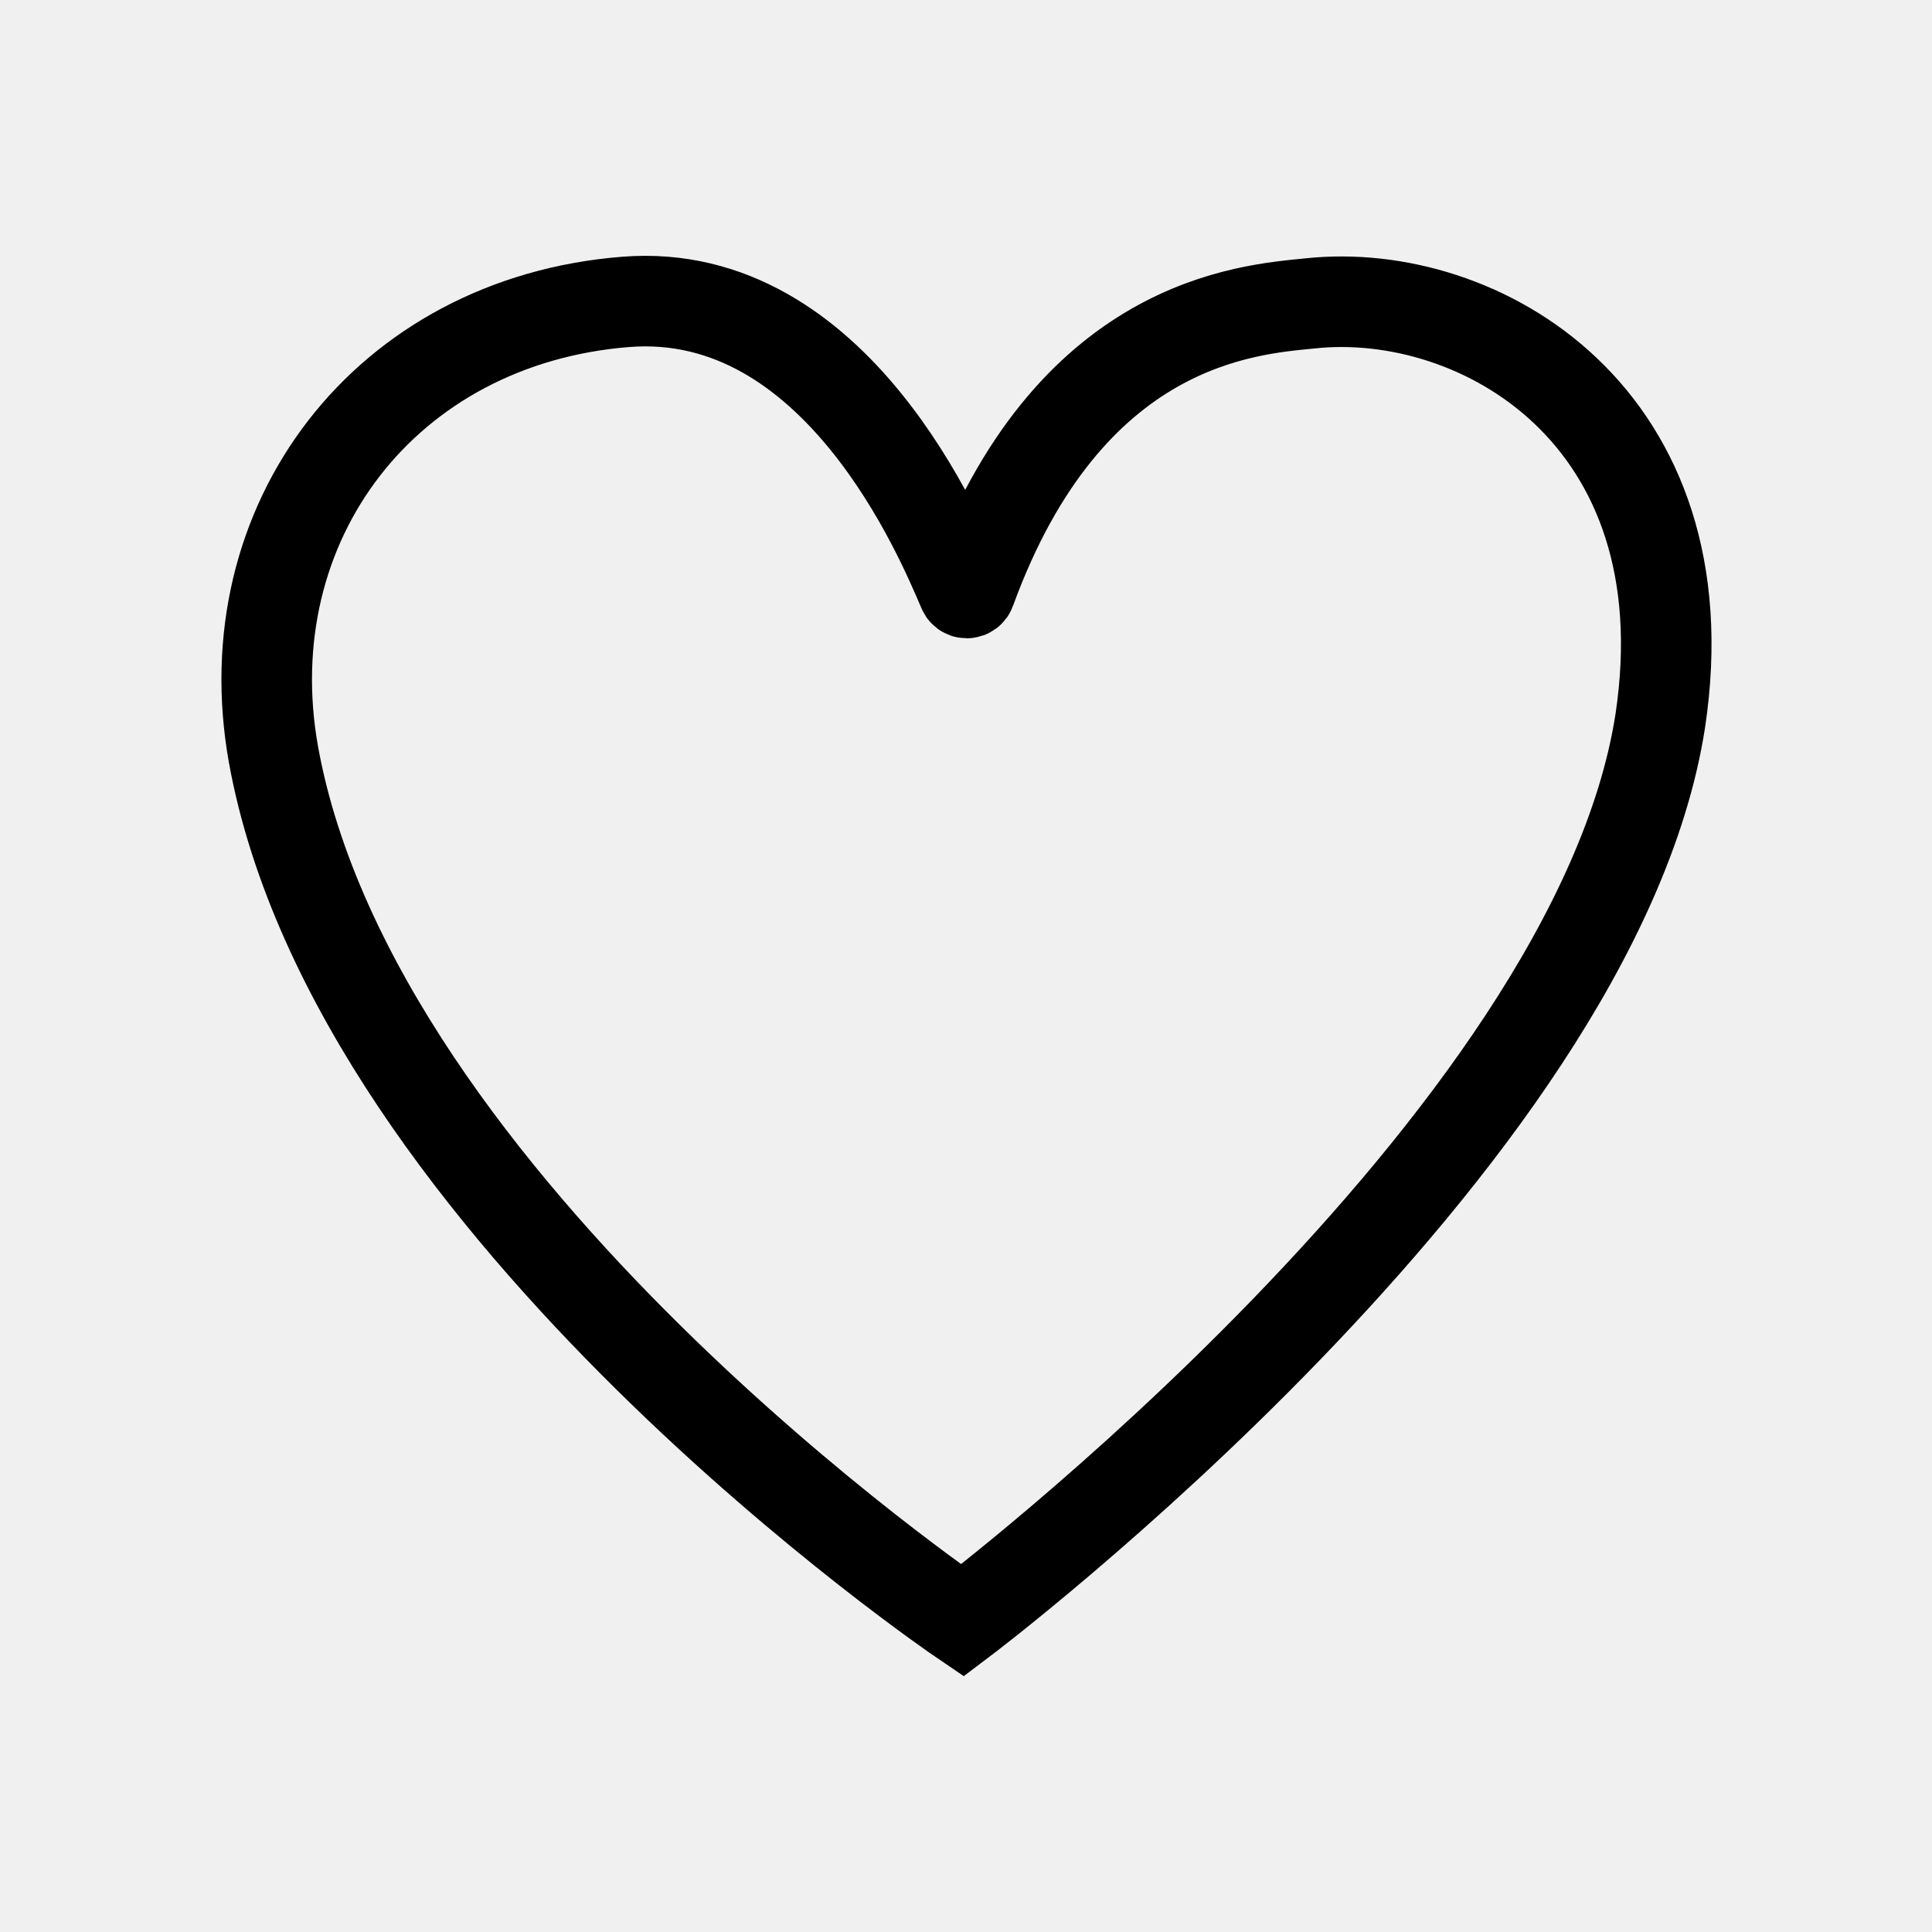
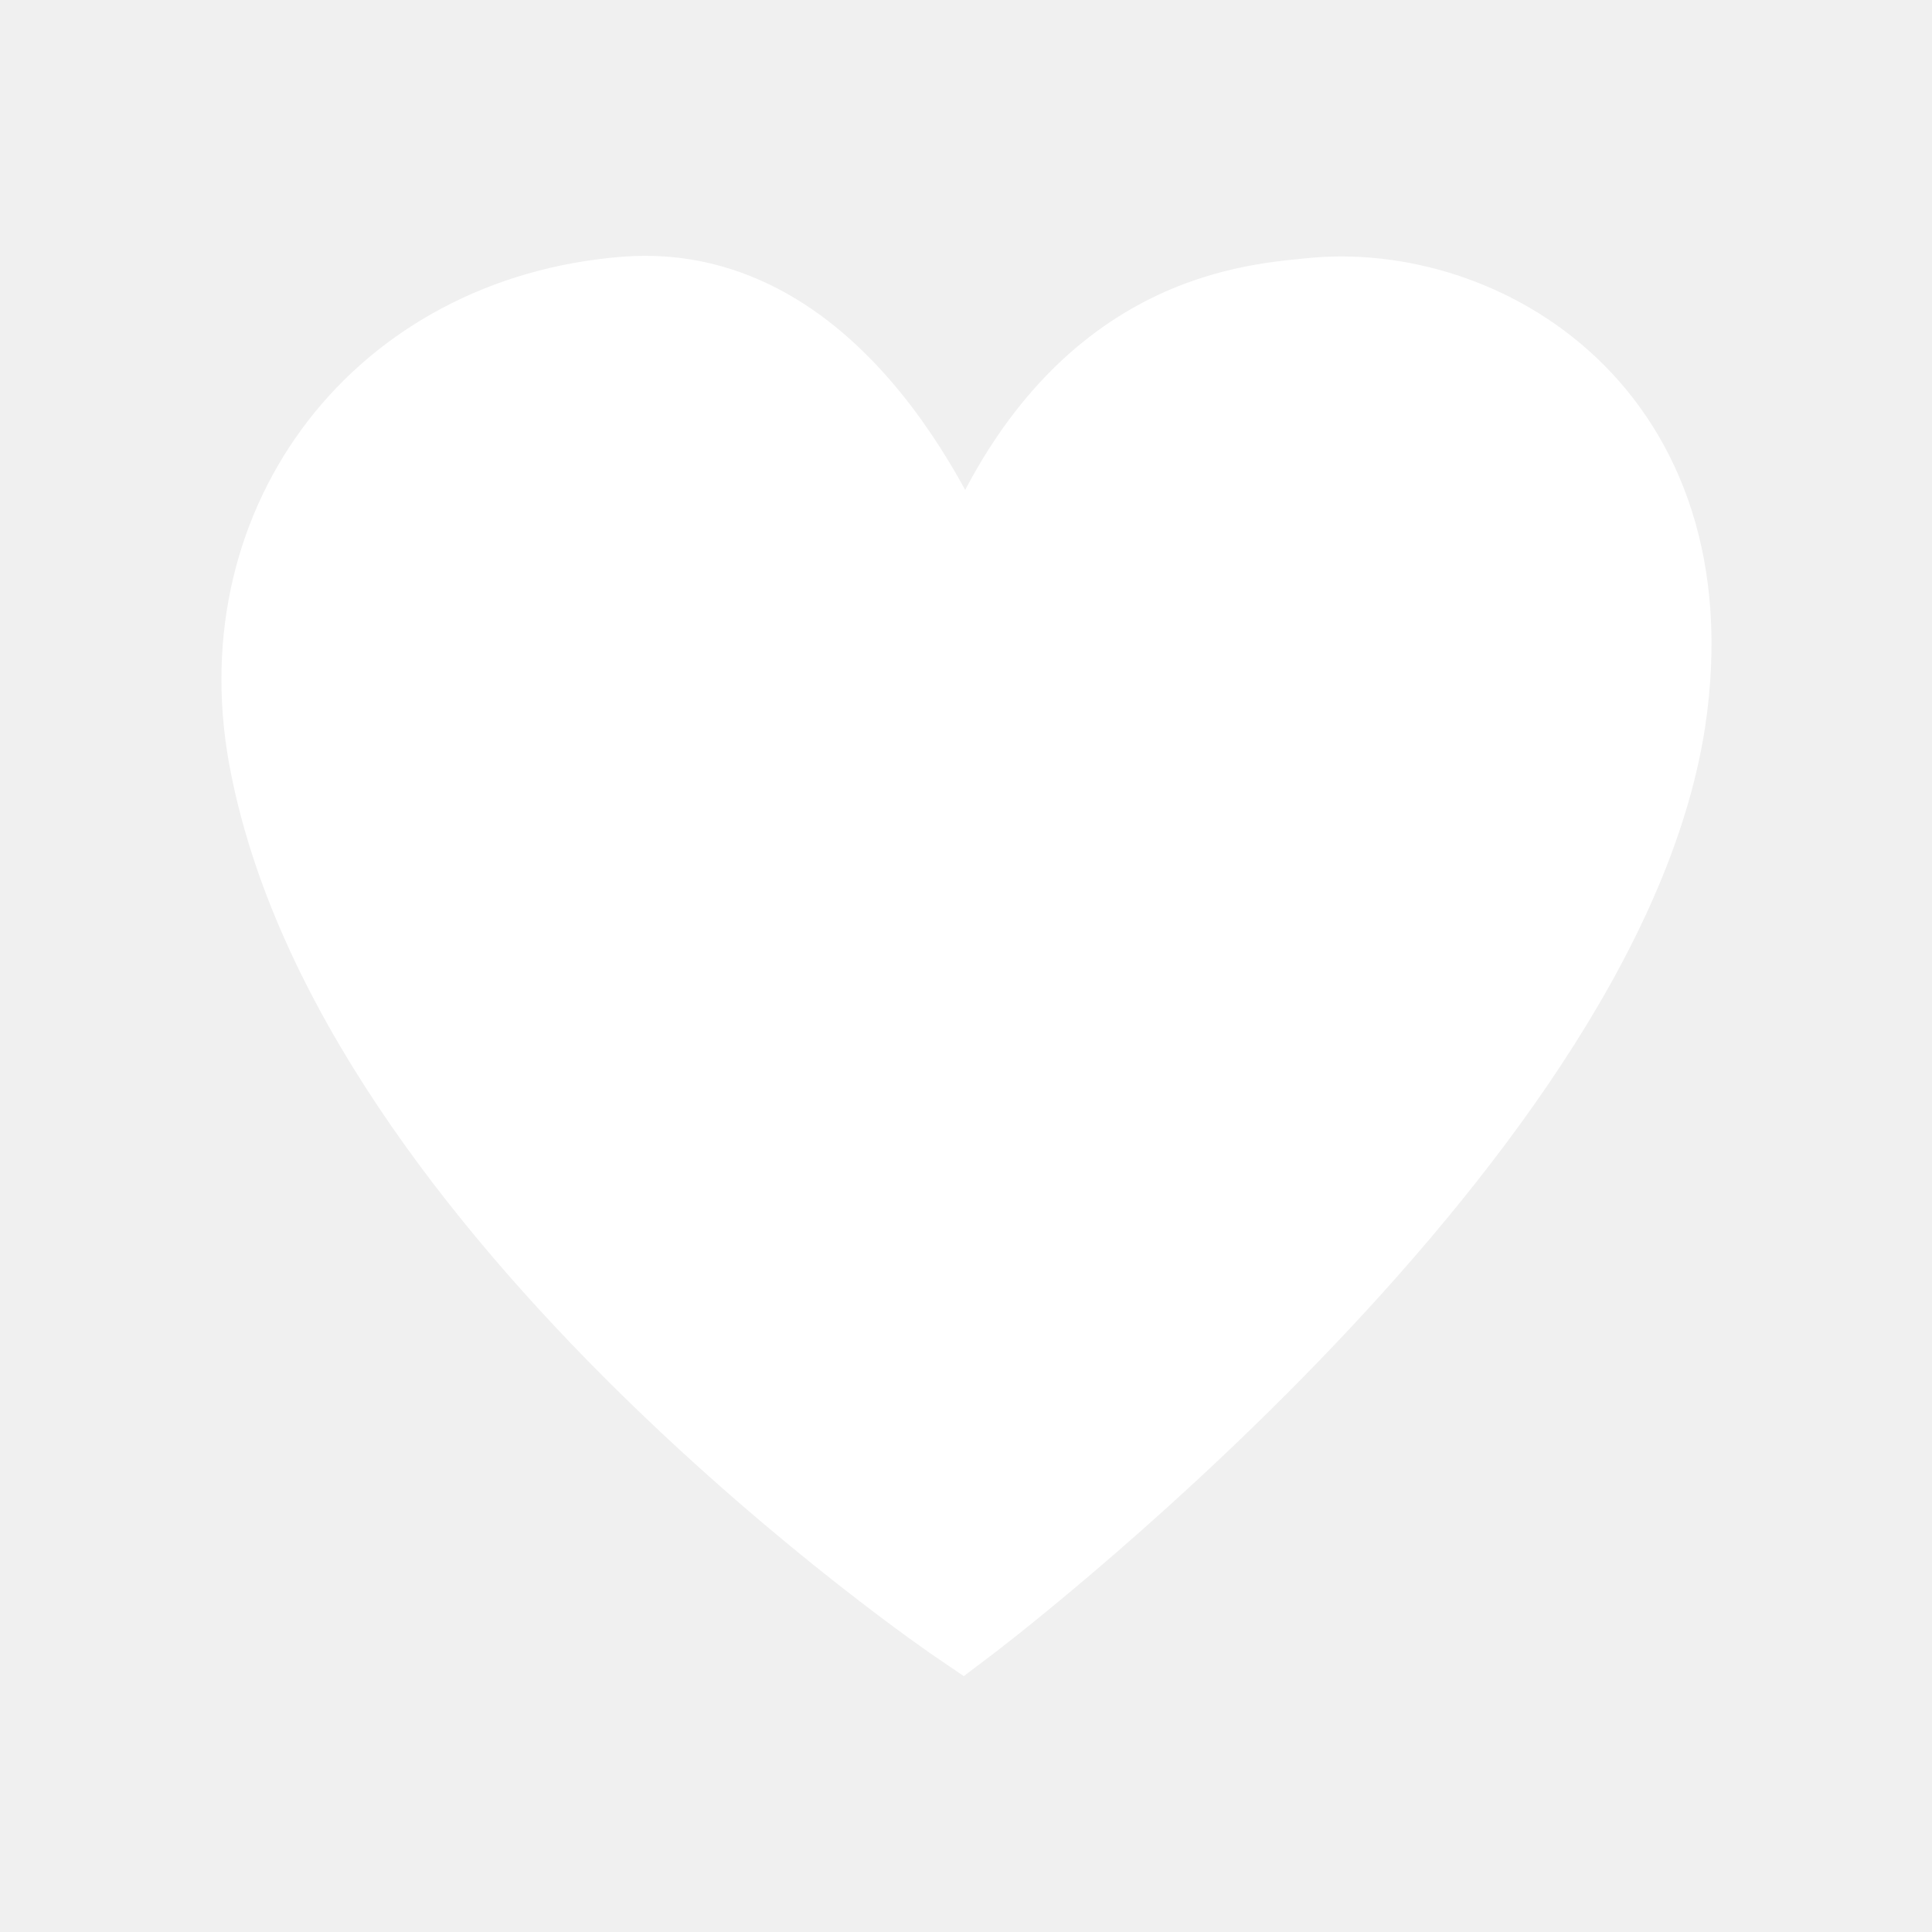
- <svg xmlns="http://www.w3.org/2000/svg" height="30px" viewBox="0 0 64 64" stroke-width="3" stroke="#000000" fill="none">
-   <path d="M9.06,25C7.68,17.3,12.78,10.63,20.73,10c7-.55,10.47,7.93,11.17,9.55a.13.13,0,0,0,.25,0c3.25-8.91,9.17-9.29,11.25-9.5C49,9.45,56.51,13.78,55,23.87c-2.16,14-23.12,29.81-23.12,29.81S11.79,40.05,9.06,25Z" />
+ <svg xmlns="http://www.w3.org/2000/svg" viewBox="0 0 64 64" stroke-width="3" stroke="#ffffff" fill="white" height="30px">
+   <g id="SVGRepo_bgCarrier" stroke-width="0" />
+   <g id="SVGRepo_tracerCarrier" stroke-linecap="round" stroke-linejoin="round" />
+   <g id="SVGRepo_iconCarrier">
+     <path d="M9.06,25C7.68,17.3,12.78,10.63,20.73,10c7-.55,10.47,7.93,11.17,9.55a.13.13,0,0,0,.25,0c3.25-8.91,9.17-9.29,11.25-9.5C49,9.45,56.51,13.78,55,23.87c-2.16,14-23.12,29.81-23.12,29.81S11.79,40.05,9.06,25Z" />
+   </g>
</svg>
